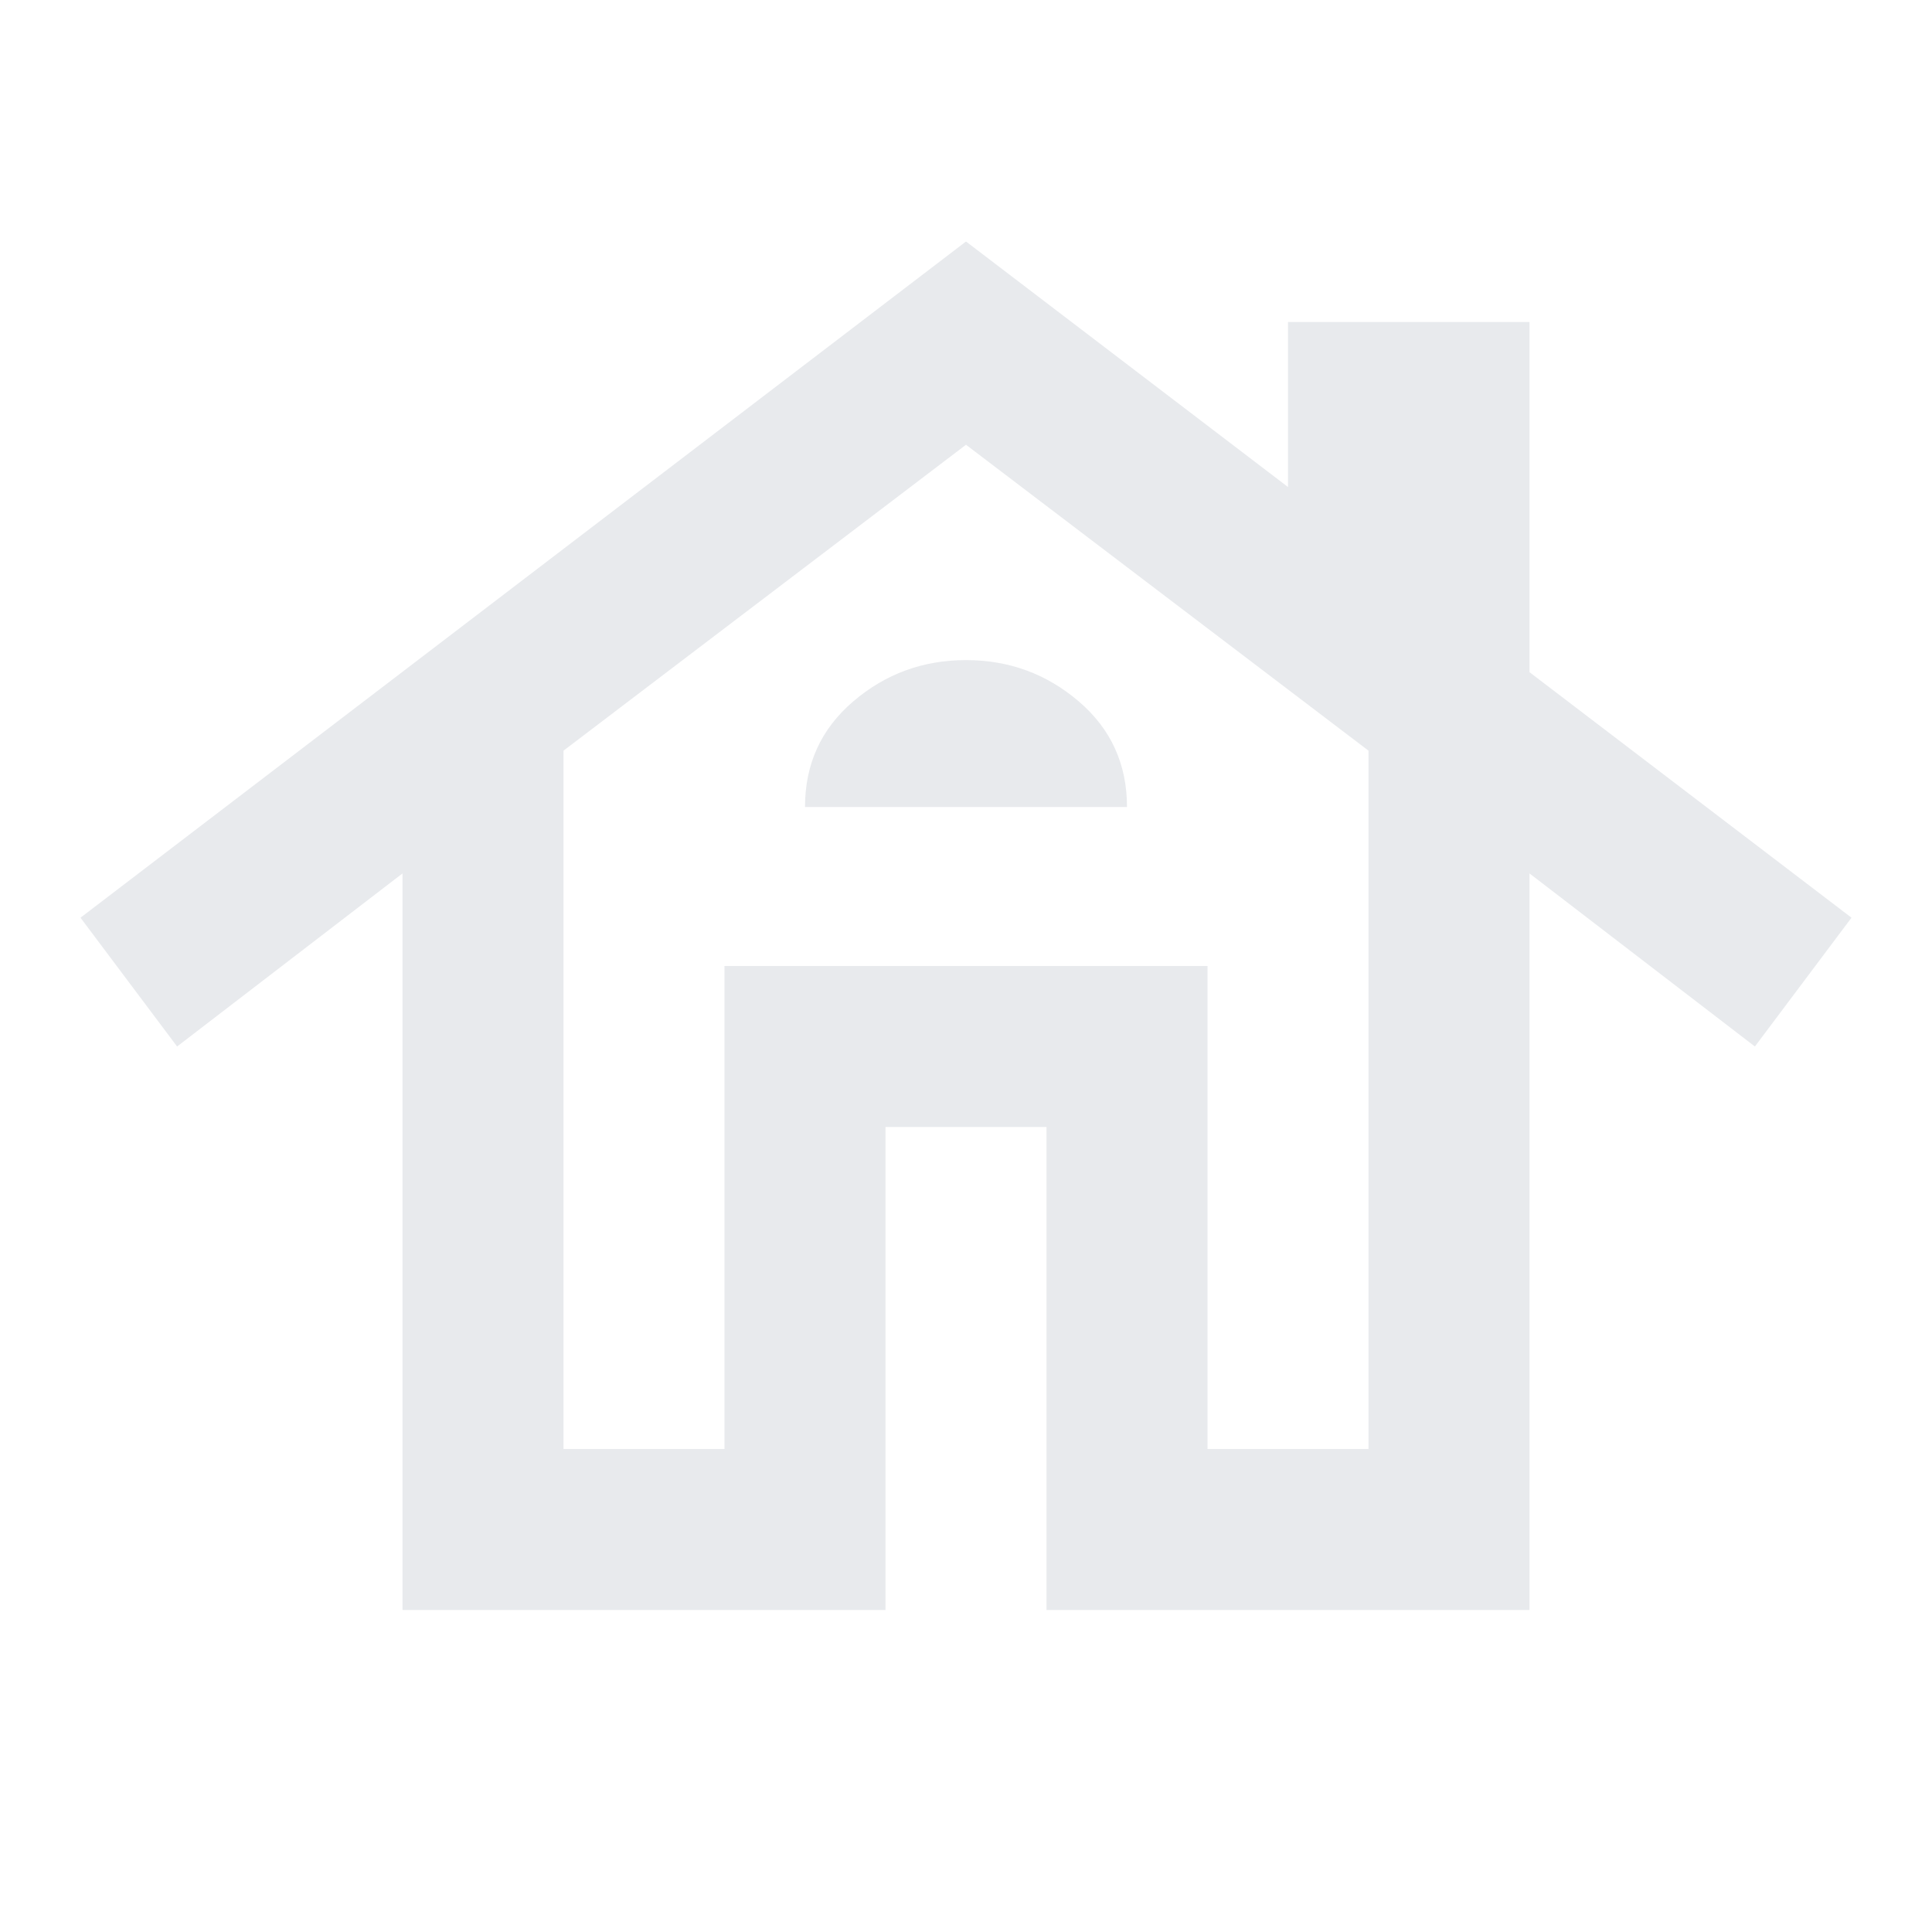
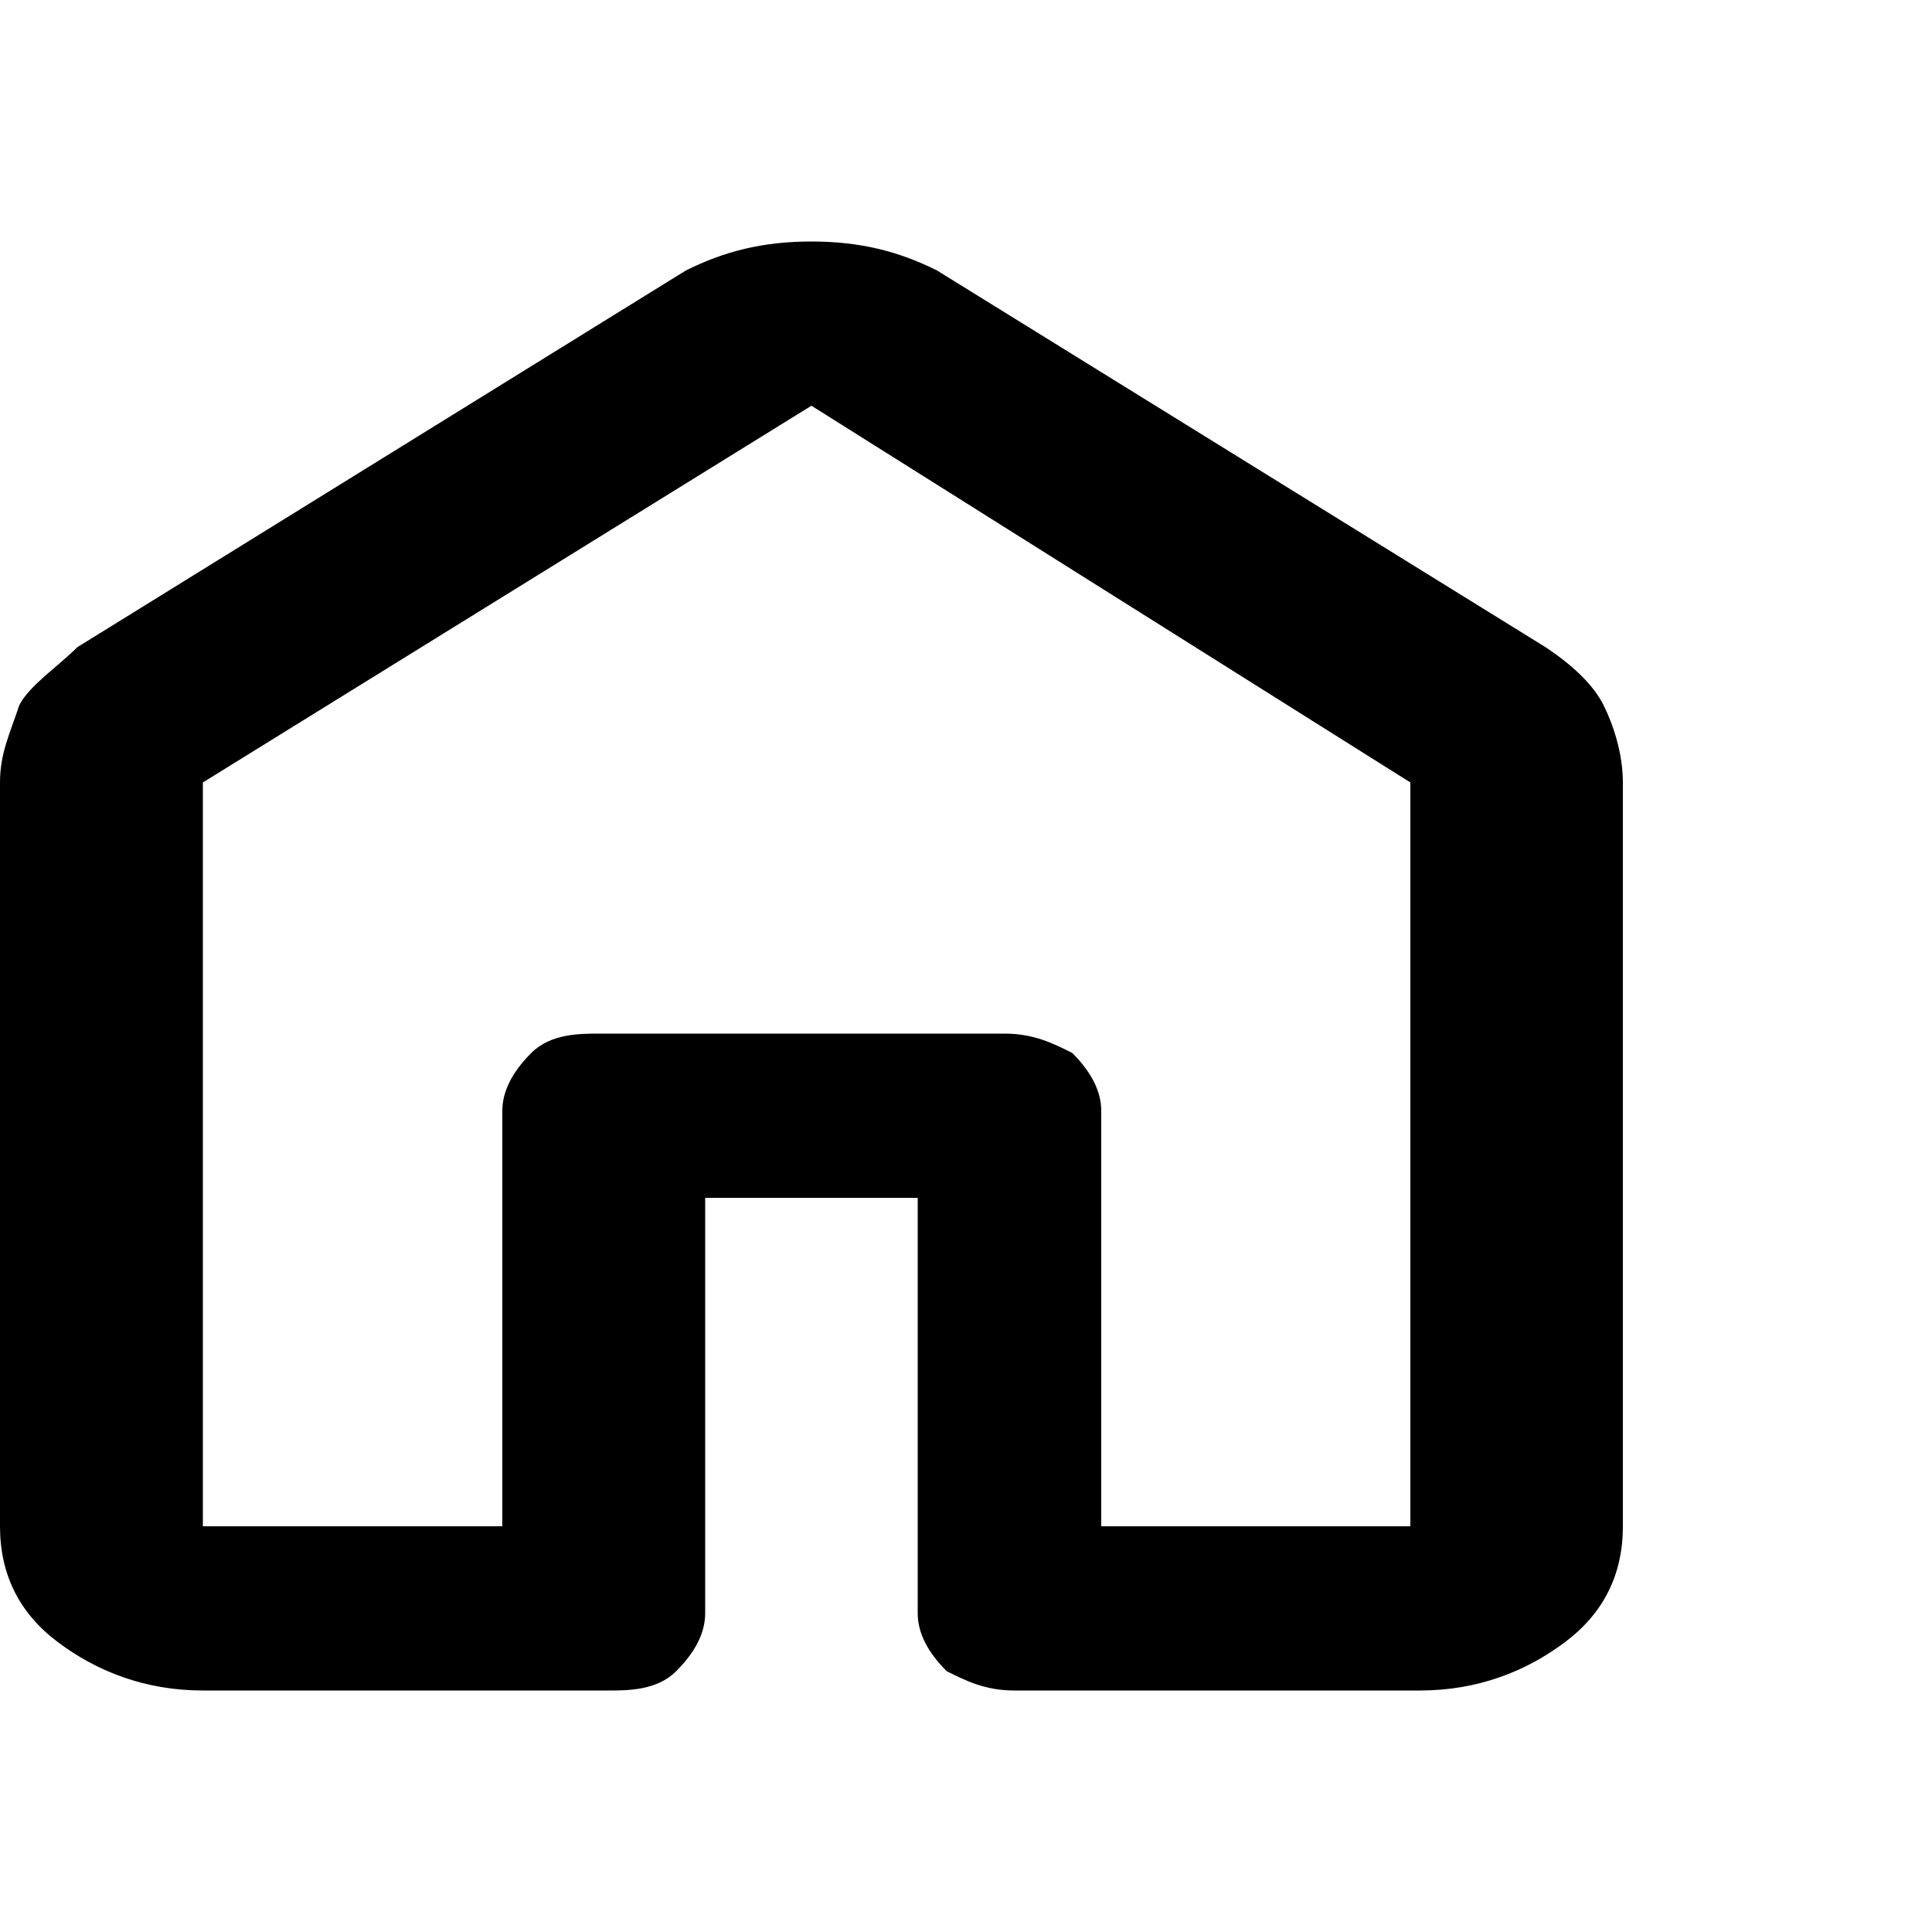
- <svg xmlns="http://www.w3.org/2000/svg" height="24px" viewBox="0 -960 960 960" width="24px" fill="#e8eaed">
-   <path d="M200-160v-366L88-440l-48-64 440-336 160 122v-82h120v174l160 122-48 64-112-86v366H520v-240h-80v240H200Zm80-80h80v-240h240v240h80v-347L480-739 280-587v347Zm120-319h160q0-32-24-52.5T480-632q-32 0-56 20.5T400-559Zm-40 319v-240h240v240-240H360v240Z" />
+ <svg xmlns="http://www.w3.org/2000/svg" class="icon menu-icon" version="1.1" id="Layer_1" x="0px" y="0px" width="20px" height="20px" viewBox="0 0 20 20" style="enable-background:new 0 0 20 20;" xml:space="preserve">
+   <path class="st0" d="M2.1,15.8h3.1v-4.3c0-0.2,0.1-0.4,0.3-0.6c0.2-0.2,0.5-0.2,0.7-0.2h4.2c0.3,0,0.5,0.1,0.7,0.2 c0.2,0.2,0.3,0.4,0.3,0.6v4.3h3.2V8.1L8.4,4.2L2.1,8.1V15.8z M0,15.8V8.1c0-0.3,0.1-0.5,0.2-0.8c0.1-0.2,0.4-0.4,0.6-0.6l6.3-3.9 c0.4-0.2,0.8-0.3,1.3-0.3s0.9,0.1,1.3,0.3L16,6.7c0.3,0.2,0.5,0.4,0.6,0.6c0.1,0.2,0.2,0.5,0.2,0.8v7.7c0,0.5-0.2,0.9-0.6,1.2 c-0.4,0.3-0.9,0.5-1.5,0.5h-4.2c-0.3,0-0.5-0.1-0.7-0.2c-0.2-0.2-0.3-0.4-0.3-0.6v-4.3H7.3v4.3c0,0.2-0.1,0.4-0.3,0.6 s-0.5,0.2-0.7,0.2H2.1c-0.6,0-1.1-0.2-1.5-0.5C0.2,16.7,0,16.3,0,15.8z" />
</svg>
